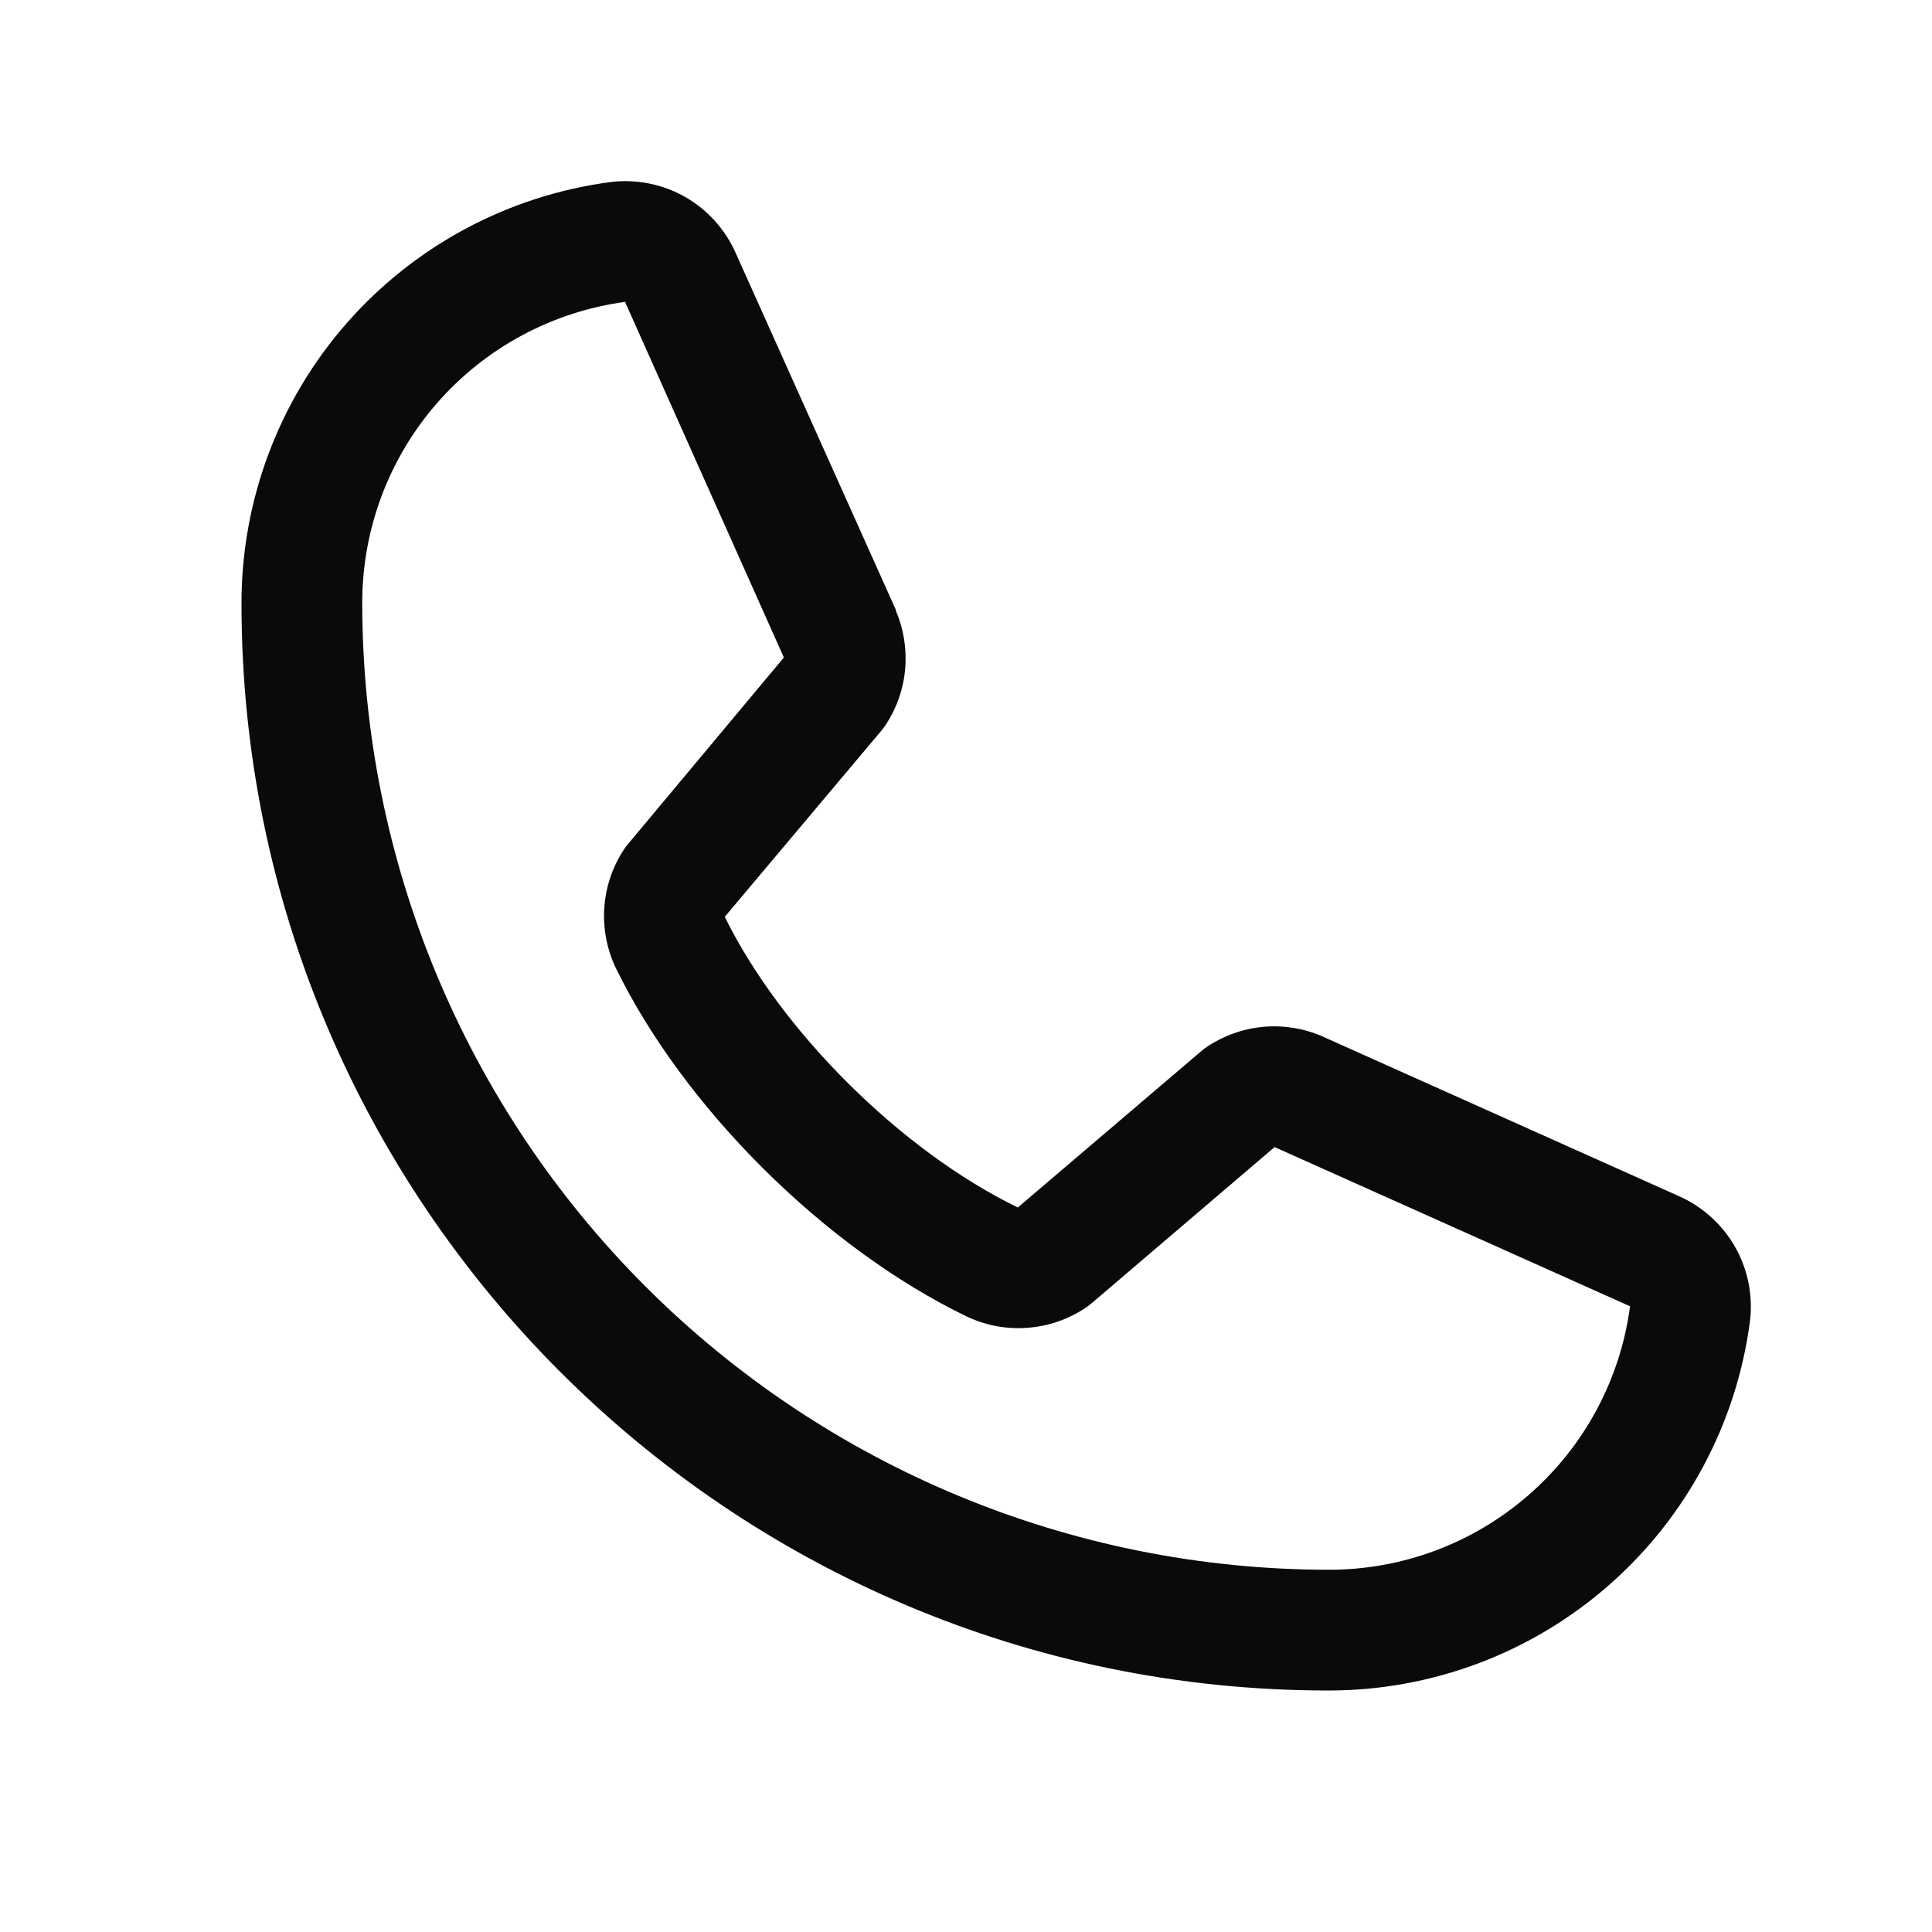
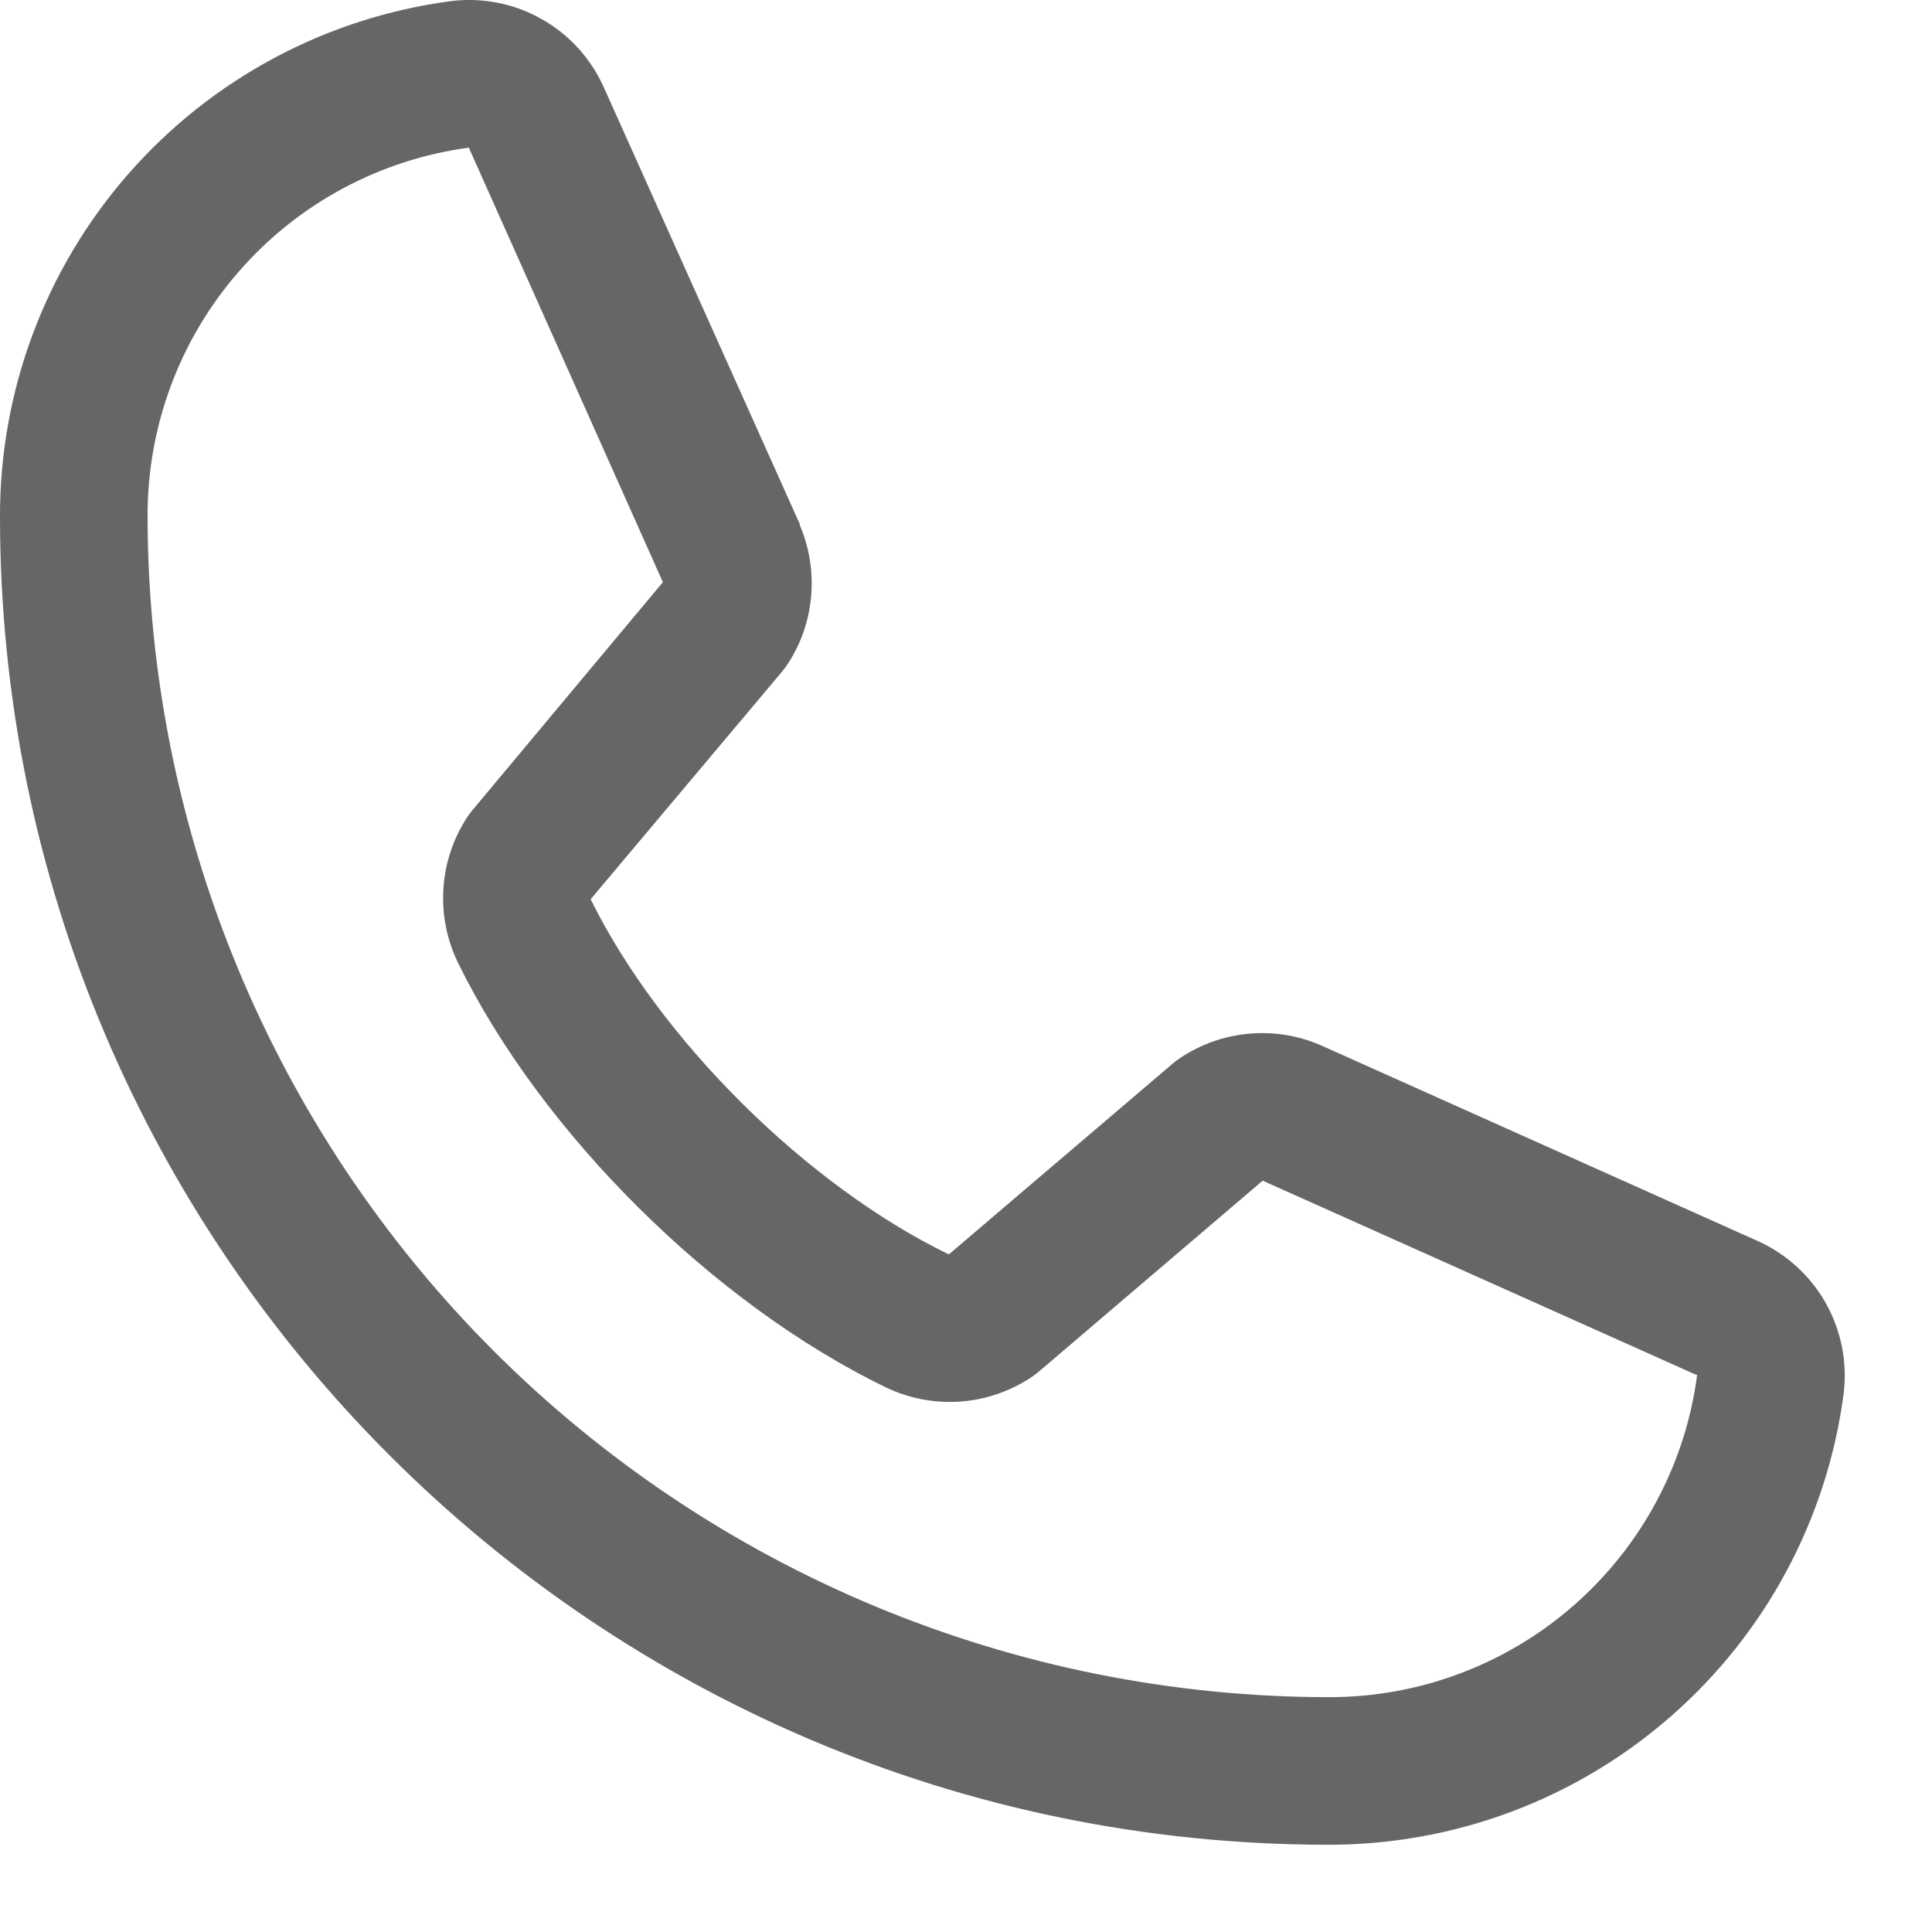
- <svg xmlns="http://www.w3.org/2000/svg" width="22" height="22" viewBox="0 0 22 22" fill="none">
-   <path d="M19.11 13.617L15.061 11.803L15.05 11.798C14.84 11.708 14.611 11.672 14.383 11.693C14.155 11.714 13.937 11.792 13.747 11.918C13.724 11.933 13.703 11.949 13.682 11.967L11.59 13.75C10.265 13.106 8.897 11.748 8.253 10.44L10.039 8.317C10.056 8.295 10.073 8.274 10.088 8.251C10.212 8.061 10.288 7.844 10.307 7.618C10.327 7.392 10.291 7.165 10.202 6.956V6.946L8.382 2.891C8.264 2.619 8.062 2.392 7.804 2.244C7.547 2.097 7.249 2.037 6.954 2.073C5.79 2.226 4.721 2.798 3.947 3.681C3.173 4.565 2.748 5.7 2.75 6.875C2.75 13.698 8.302 19.25 15.125 19.25C16.299 19.252 17.435 18.826 18.318 18.053C19.202 17.279 19.774 16.21 19.927 15.046C19.963 14.751 19.903 14.453 19.756 14.196C19.608 13.938 19.382 13.736 19.11 13.617ZM15.125 17.875C12.209 17.872 9.413 16.712 7.35 14.649C5.288 12.587 4.128 9.791 4.125 6.875C4.122 6.036 4.424 5.224 4.976 4.591C5.527 3.959 6.29 3.549 7.122 3.437C7.121 3.441 7.121 3.444 7.122 3.448L8.926 7.487L7.15 9.613C7.132 9.634 7.116 9.656 7.101 9.679C6.972 9.877 6.896 10.106 6.881 10.342C6.866 10.579 6.912 10.815 7.015 11.028C7.794 12.621 9.398 14.213 11.008 14.991C11.223 15.093 11.46 15.138 11.697 15.12C11.935 15.103 12.163 15.025 12.361 14.893C12.383 14.878 12.405 14.862 12.425 14.845L14.514 13.062L18.553 14.871C18.553 14.871 18.56 14.871 18.562 14.871C18.453 15.704 18.043 16.469 17.41 17.021C16.778 17.574 15.965 17.878 15.125 17.875Z" fill="#0A0A0A" />
+ <svg xmlns="http://www.w3.org/2000/svg" width="18" height="18" viewBox="0 0 18 18" fill="none">
+   <path d="M16.36 11.555L12.311 9.741L12.3 9.736C12.09 9.646 11.861 9.61 11.633 9.631C11.405 9.652 11.187 9.729 10.997 9.856C10.974 9.871 10.953 9.887 10.932 9.904L8.84 11.687C7.515 11.044 6.147 9.686 5.503 8.378L7.289 6.254C7.306 6.233 7.323 6.211 7.338 6.188C7.462 5.999 7.538 5.781 7.557 5.555C7.577 5.33 7.541 5.102 7.452 4.894V4.884L5.632 0.828C5.514 0.556 5.312 0.329 5.054 0.182C4.797 0.034 4.499 -0.026 4.204 0.01C3.04 0.163 1.971 0.735 1.197 1.619C0.423 2.503 -0.002 3.638 7.77618e-06 4.812C7.77618e-06 11.636 5.552 17.187 12.375 17.187C13.55 17.189 14.685 16.764 15.568 15.99C16.452 15.217 17.024 14.148 17.177 12.983C17.213 12.689 17.153 12.391 17.006 12.133C16.858 11.876 16.632 11.673 16.36 11.555ZM12.375 15.812C9.459 15.809 6.663 14.649 4.6 12.587C2.538 10.525 1.378 7.729 1.375 4.812C1.372 3.973 1.674 3.161 2.226 2.529C2.777 1.896 3.54 1.486 4.372 1.375C4.371 1.378 4.371 1.382 4.372 1.385L6.176 5.424L4.4 7.55C4.382 7.571 4.366 7.593 4.351 7.616C4.222 7.815 4.146 8.043 4.131 8.28C4.116 8.516 4.162 8.752 4.265 8.966C5.044 10.558 6.648 12.15 8.258 12.928C8.473 13.03 8.71 13.075 8.947 13.058C9.185 13.041 9.413 12.962 9.611 12.83C9.633 12.815 9.655 12.799 9.675 12.782L11.764 11L15.803 12.809C15.803 12.809 15.81 12.809 15.812 12.809C15.703 13.642 15.293 14.406 14.66 14.959C14.028 15.512 13.215 15.815 12.375 15.812Z" fill="#666666" />
</svg>
